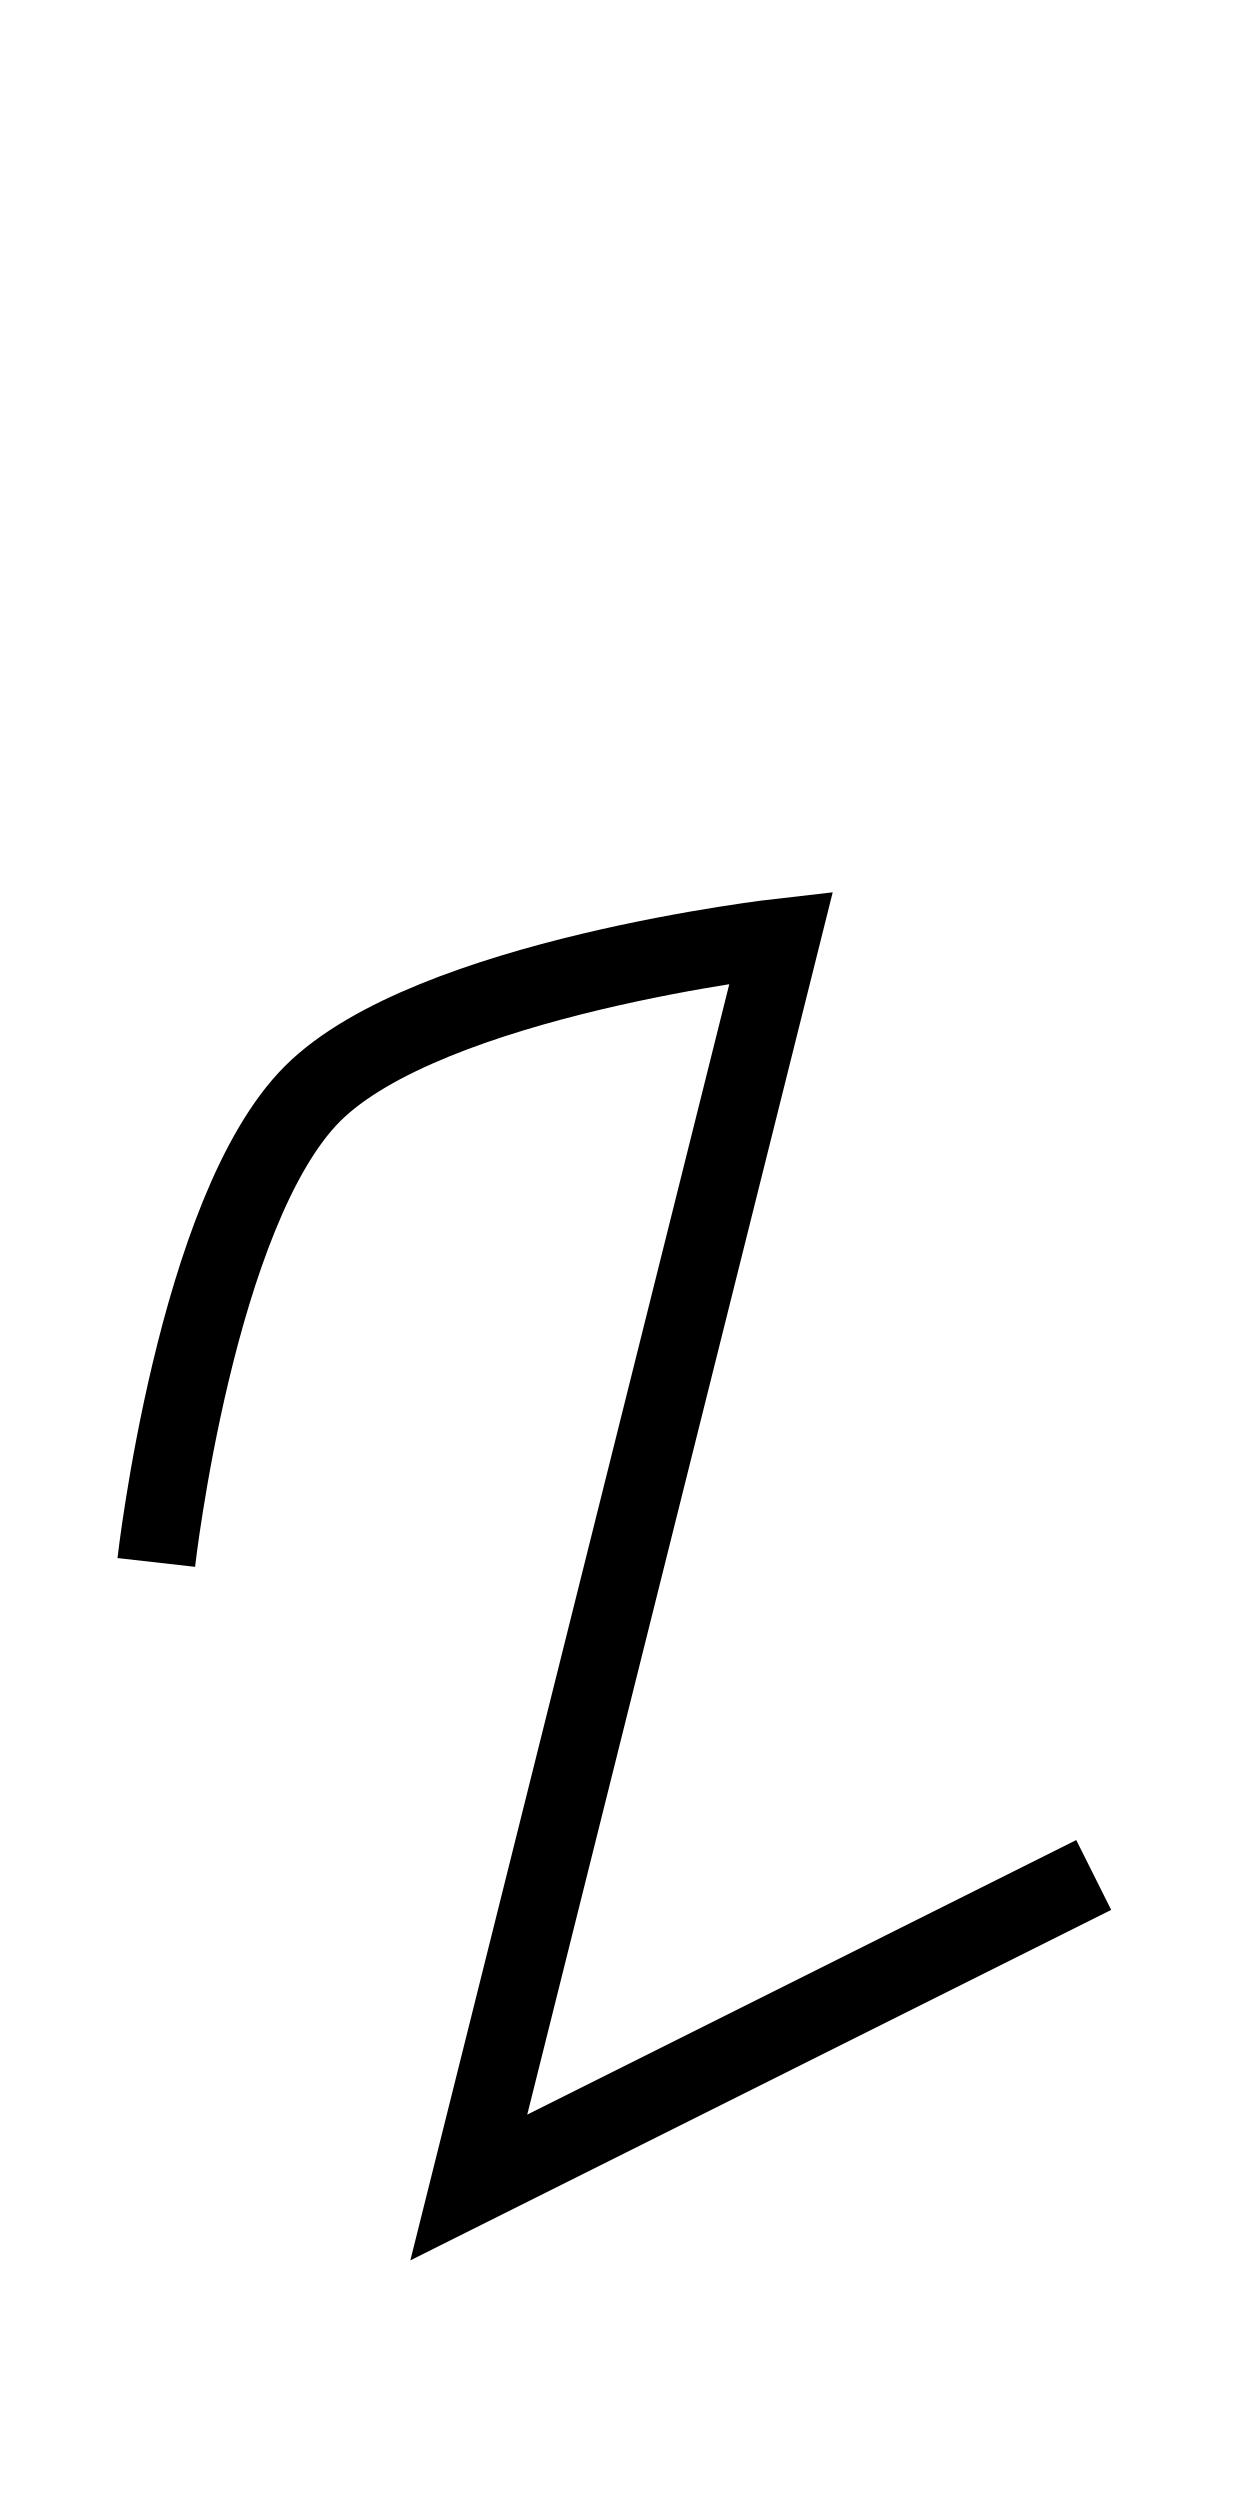
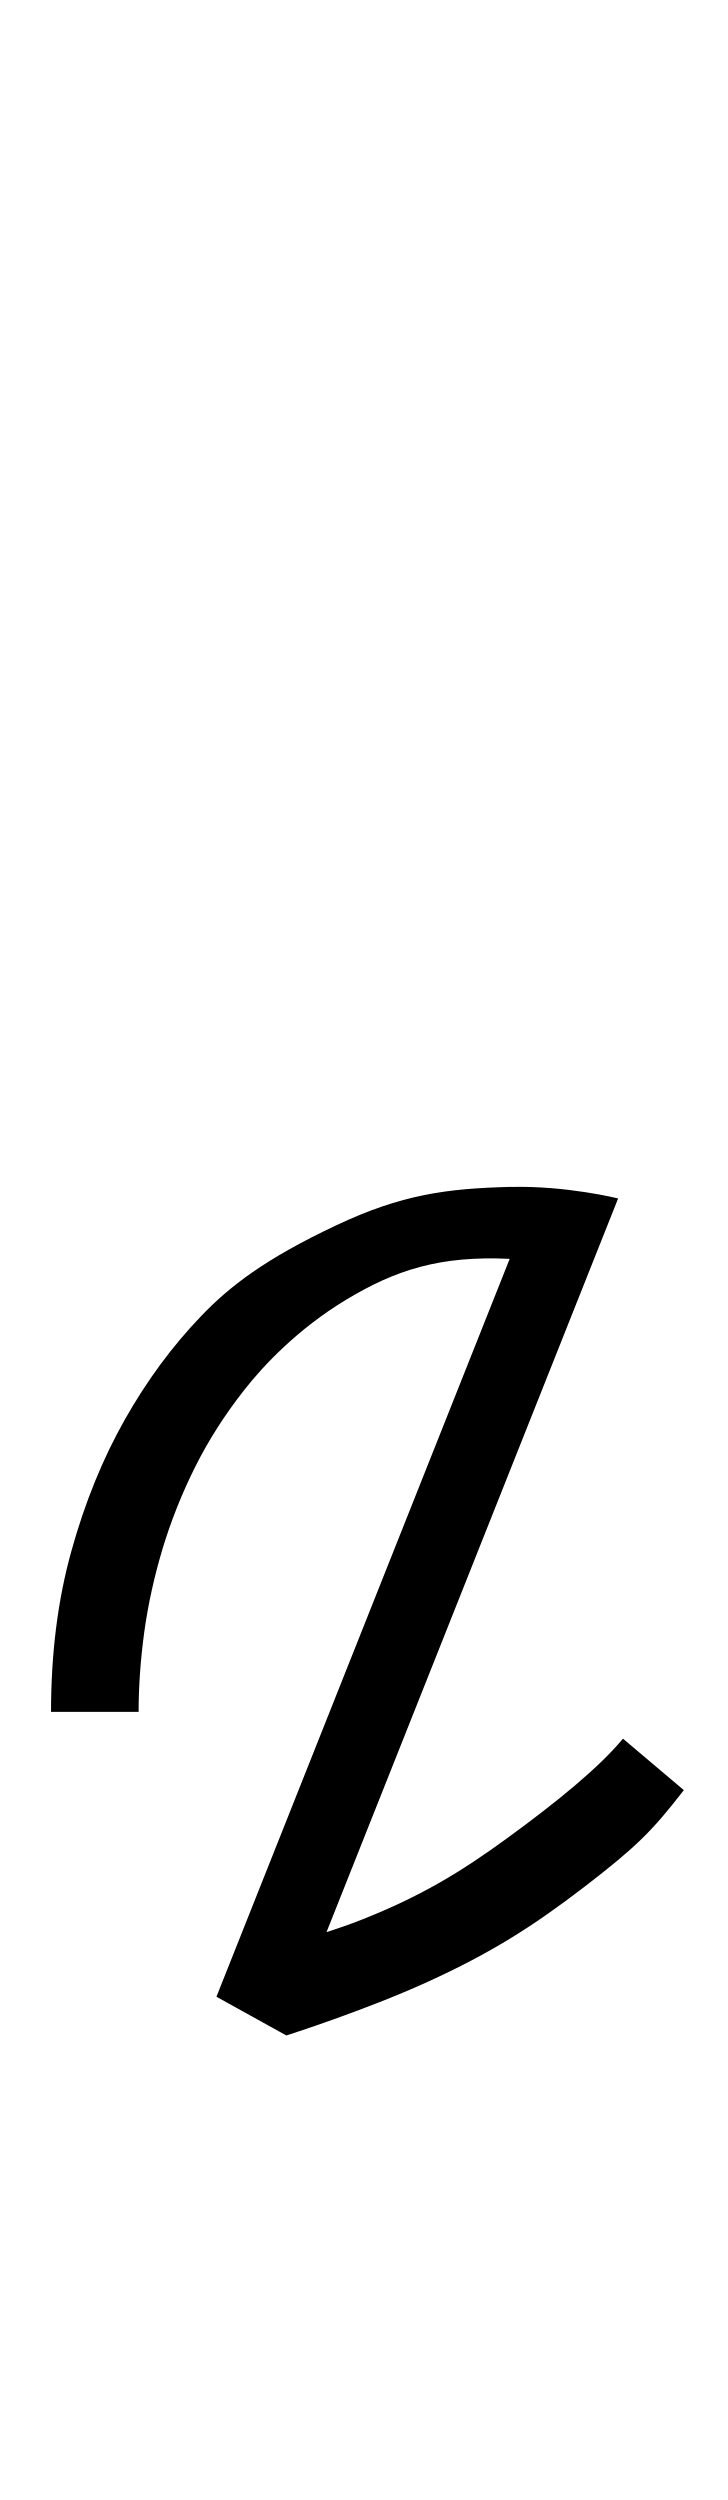
- <svg xmlns="http://www.w3.org/2000/svg" width="40" height="80" viewBox="0 0 10.583 21.167" version="1.1" id="svg8">
-   <defs id="defs2" />
-   <g id="layer1">
-     <path style="fill:none;stroke:#000000;stroke-width:0.661;stroke-linecap:butt;stroke-linejoin:miter;stroke-miterlimit:4;stroke-dasharray:none;stroke-opacity:1" d="m 1.323,13.229 c 0,0 0.337,-2.983 1.323,-3.969 C 3.632,8.274 6.614,7.937 6.614,7.937 L 3.969,18.521 9.26,15.875" id="path2550-5" />
+ <svg xmlns="http://www.w3.org/2000/svg" width="31.935" height="109.734" viewBox="0 -76.617 31.935 109.734" version="1.1" id="svg1" xml:space="preserve">
+   <defs id="defs1" />
+   <symbol id="seguihis_507" width="5.854" height="27.434" viewBox="0 -19.154 5.854 27.434">
+     <path d="m 5.854,-6 v 0 q 0,0.65 -0.062,1.356 Q 5.73,-3.938 5.572,-3.255 5.414,-2.572 5.136,-1.957 4.857,-1.342 4.421,-0.876 3.984,-0.41 3.375,-0.135 2.766,0.141 1.939,0.141 1.676,0.141 1.5,0.129 1.324,0.117 1.175,0.091 1.025,0.064 0.87,0.026 0.715,-0.012 0.48,-0.064 v -0.809 q 0.165,0.059 0.375,0.1 0.182,0.035 0.428,0.064 0.246,0.029 0.545,0.029 0.656,0 1.137,-0.237 0.48,-0.237 0.82,-0.639 0.34,-0.401 0.557,-0.931 0.217,-0.531 0.34,-1.122 Q 4.805,-4.201 4.849,-4.816 4.893,-5.432 4.893,-6 Z" id="path1" />
+   </symbol>
+   <g id="g1">
+     <g id="use1" transform="matrix(4,0,0,4,0,-0.001)">
+       <path id="path5" d="m 5.605,-6.13 c -0.702,0.018 -1.197,0.082 -1.92,0.424 -0.779,0.368 -1.165,0.667 -1.479,0.995 -0.315,0.328 -0.594,0.706 -0.836,1.134 -0.242,0.428 -0.438,0.908 -0.586,1.441 -0.149,0.533 -0.224,1.122 -0.224,1.767 H 1.521 c 0,-0.281 0.021,-0.573 0.062,-0.876 0.042,-0.303 0.109,-0.606 0.2,-0.911 0.092,-0.305 0.211,-0.605 0.358,-0.9 C 2.289,-3.351 2.469,-3.633 2.681,-3.902 2.892,-4.172 3.27,-4.572 3.794,-4.889 4.339,-5.219 4.829,-5.377 5.593,-5.34 L 2.375,2.757 3.142,3.182 c 0,0 0.865,-0.275 1.55,-0.588 C 5.376,2.282 5.836,1.994 6.413,1.551 6.99,1.107 7.157,0.937 7.504,0.49 l -0.668,-0.565 C 6.572,0.244 6.109,0.62 5.578,1.008 5.055,1.39 4.62,1.654 3.965,1.913 3.836,1.964 3.708,2.008 3.583,2.048 l 2.891,-7.274 0.309,-0.777 c 0,0 -0.571,-0.142 -1.177,-0.126 z" />
+     </g>
  </g>
</svg>
